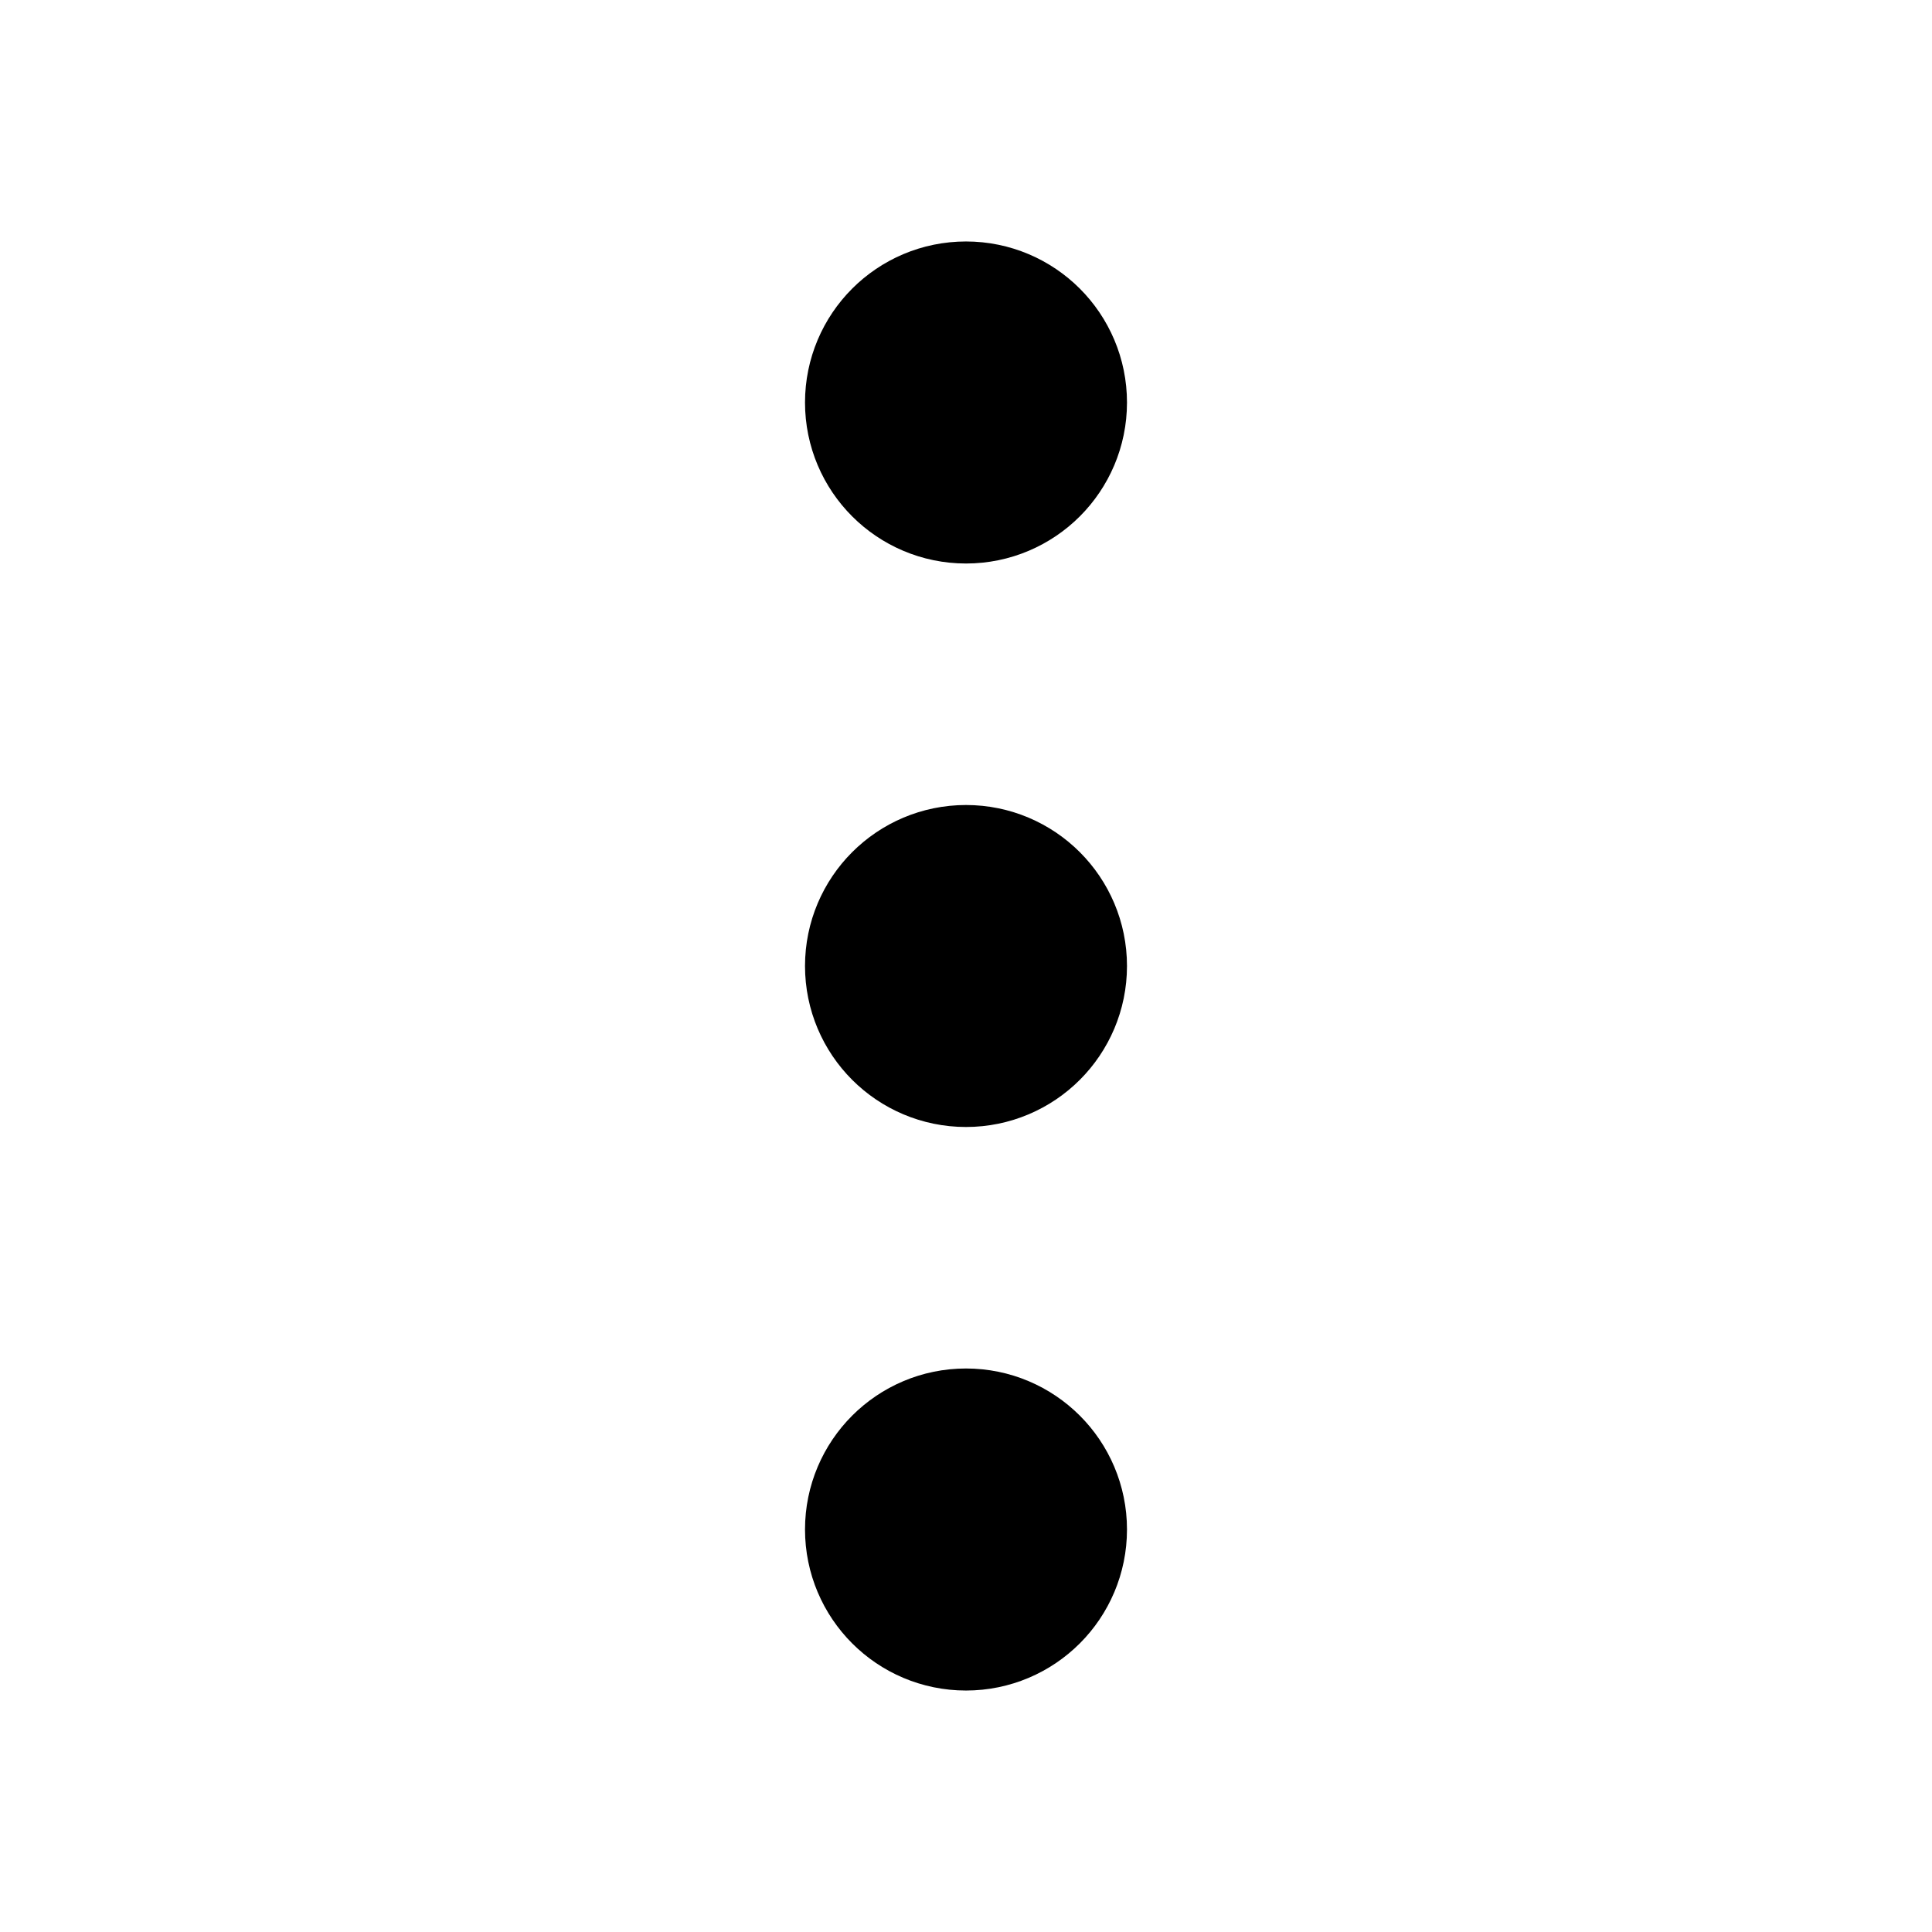
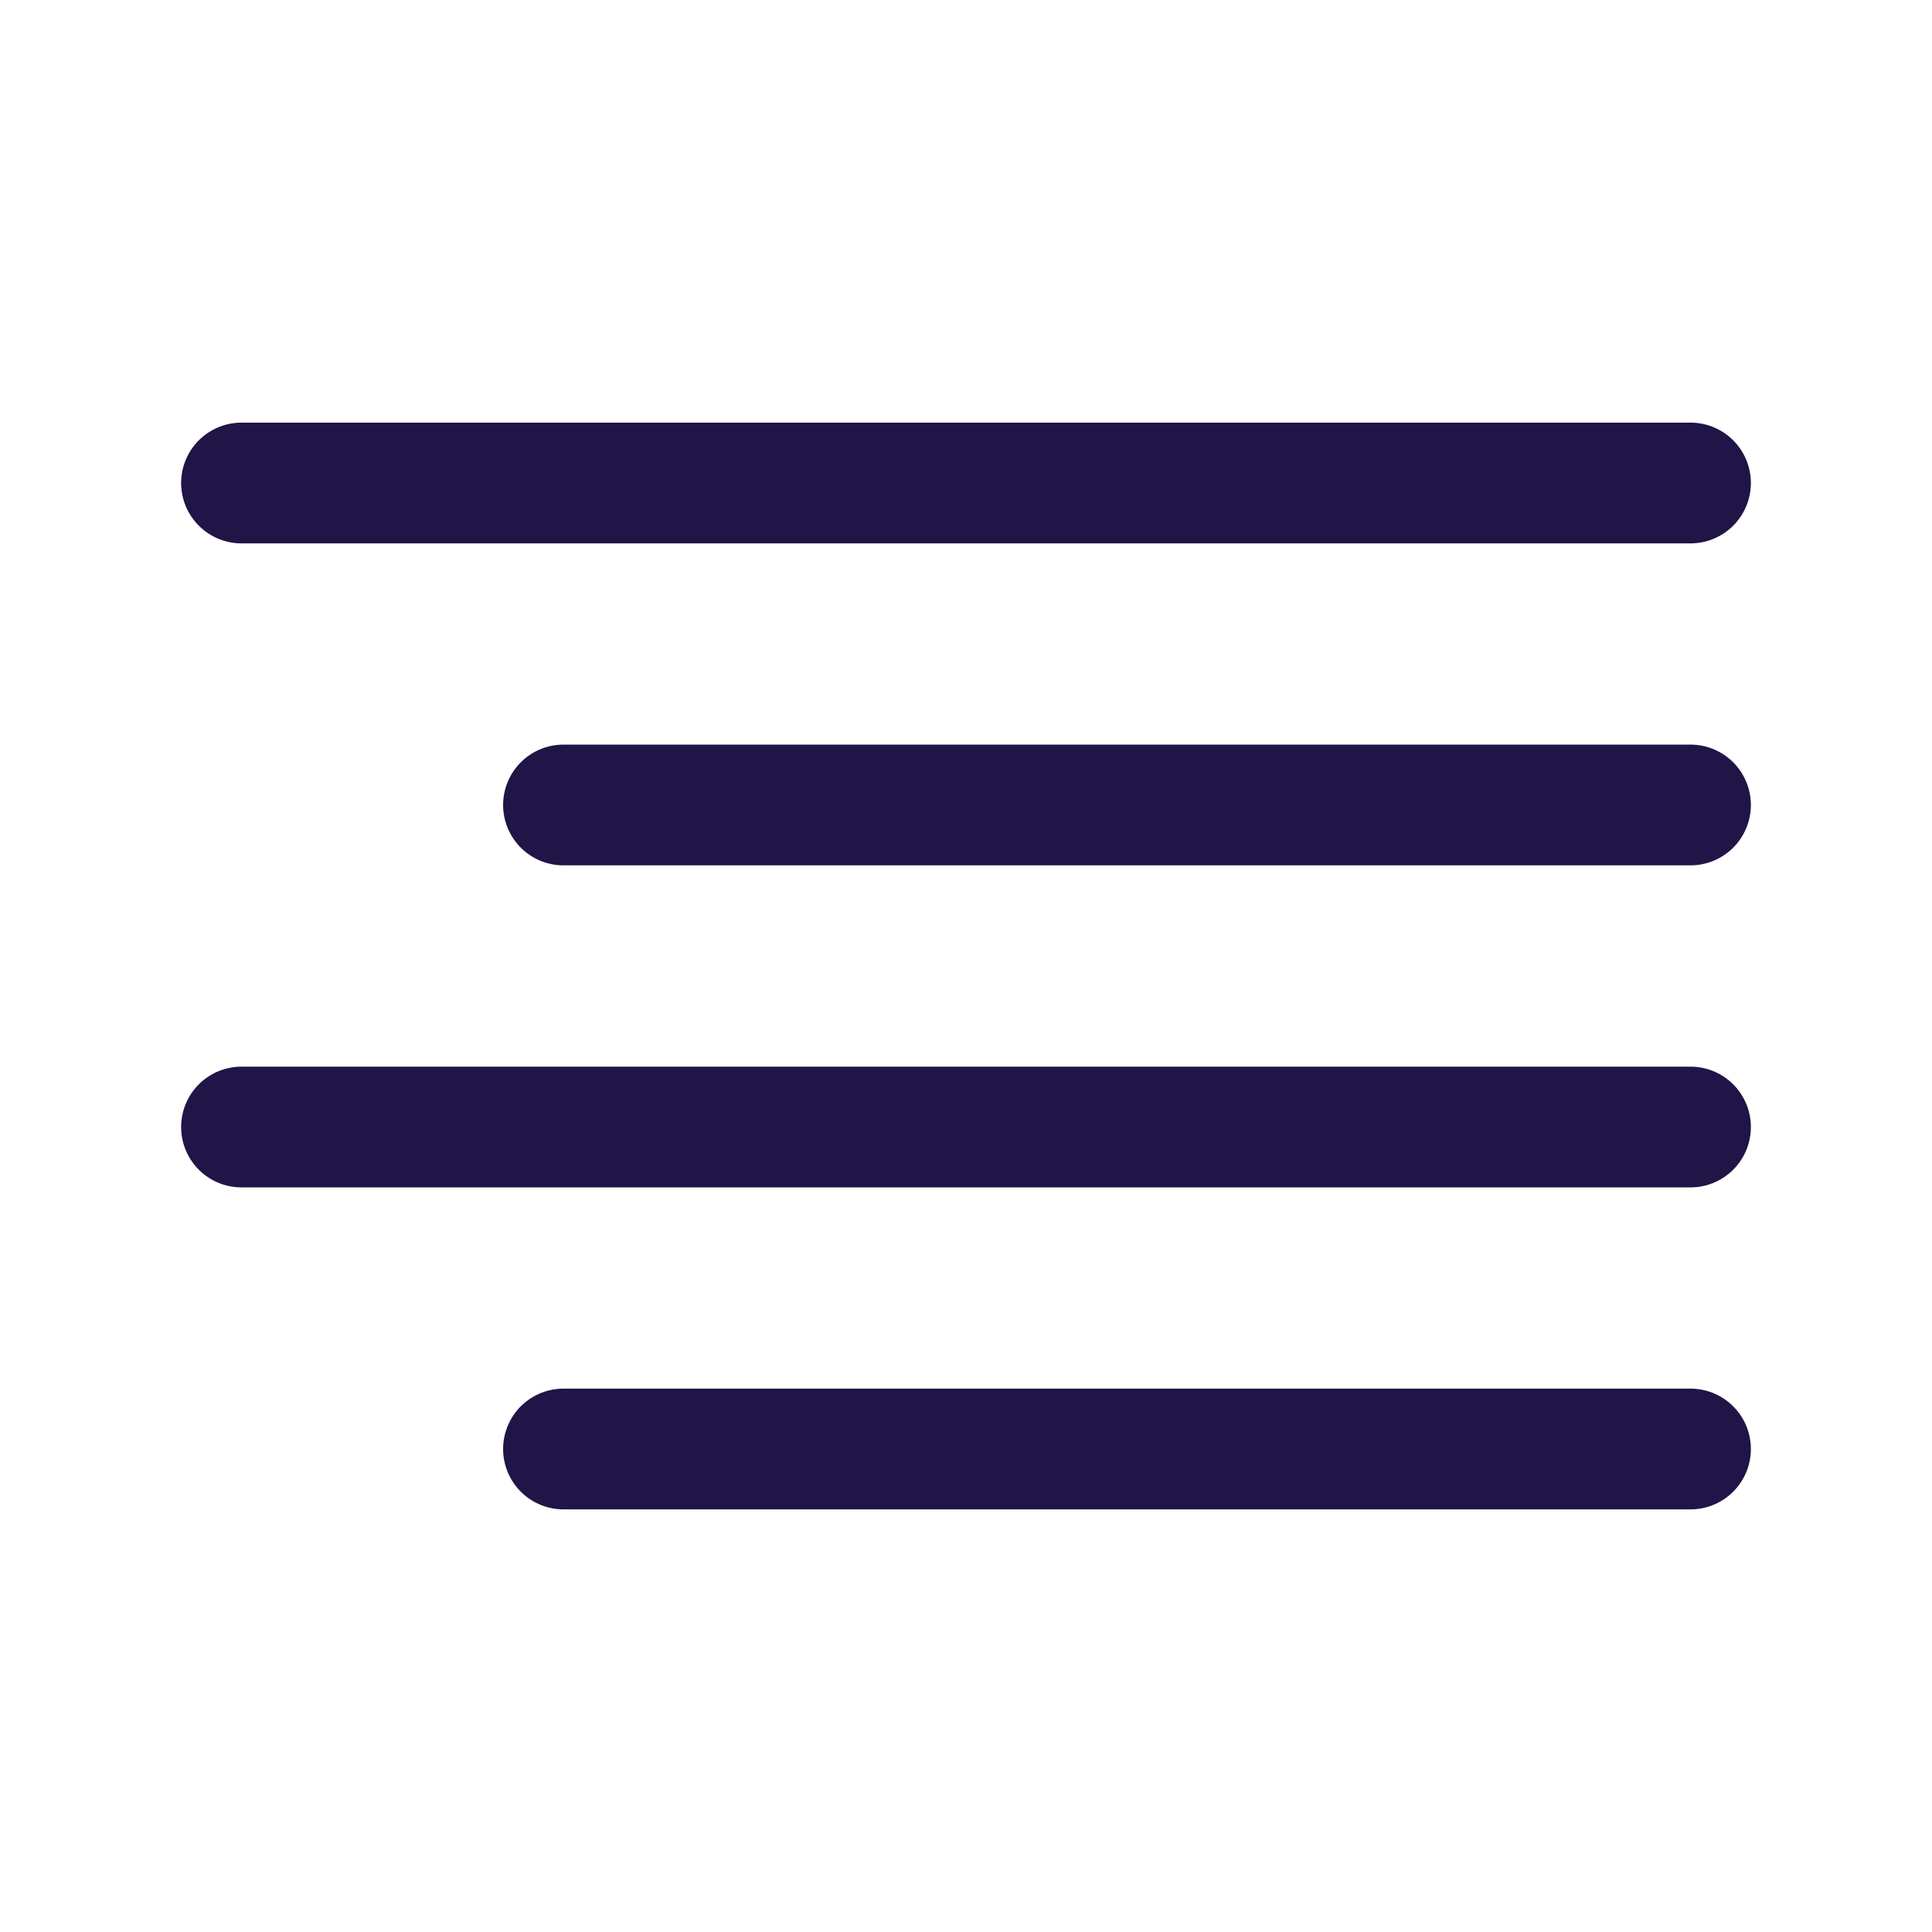
<svg xmlns="http://www.w3.org/2000/svg" width="32" height="32" viewBox="0 0 32 32" fill="none">
-   <path d="M16 17.333C16.736 17.333 17.333 16.736 17.333 16C17.333 15.264 16.736 14.667 16 14.667C15.264 14.667 14.667 15.264 14.667 16C14.667 16.736 15.264 17.333 16 17.333Z" stroke="black" stroke-width="2.667" stroke-linecap="round" stroke-linejoin="round" />
-   <path d="M16 8C16.736 8 17.333 7.403 17.333 6.667C17.333 5.93 16.736 5.333 16 5.333C15.264 5.333 14.667 5.93 14.667 6.667C14.667 7.403 15.264 8 16 8Z" stroke="black" stroke-width="2.667" stroke-linecap="round" stroke-linejoin="round" />
-   <path d="M16 26.667C16.736 26.667 17.333 26.07 17.333 25.333C17.333 24.597 16.736 24 16 24C15.264 24 14.667 24.597 14.667 25.333C14.667 26.07 15.264 26.667 16 26.667Z" stroke="black" stroke-width="2.667" stroke-linecap="round" stroke-linejoin="round" />
+   <path d="M28 13.333H9.333" stroke="#211447" stroke-width="2" stroke-linecap="round" stroke-linejoin="round" />
+   <path d="M28 8H4" stroke="#211447" stroke-width="2" stroke-linecap="round" stroke-linejoin="round" />
+   <path d="M28 18.667H4" stroke="#211447" stroke-width="2" stroke-linecap="round" stroke-linejoin="round" />
+   <path d="M28 24H9.333" stroke="#211447" stroke-width="2" stroke-linecap="round" stroke-linejoin="round" />
</svg>
